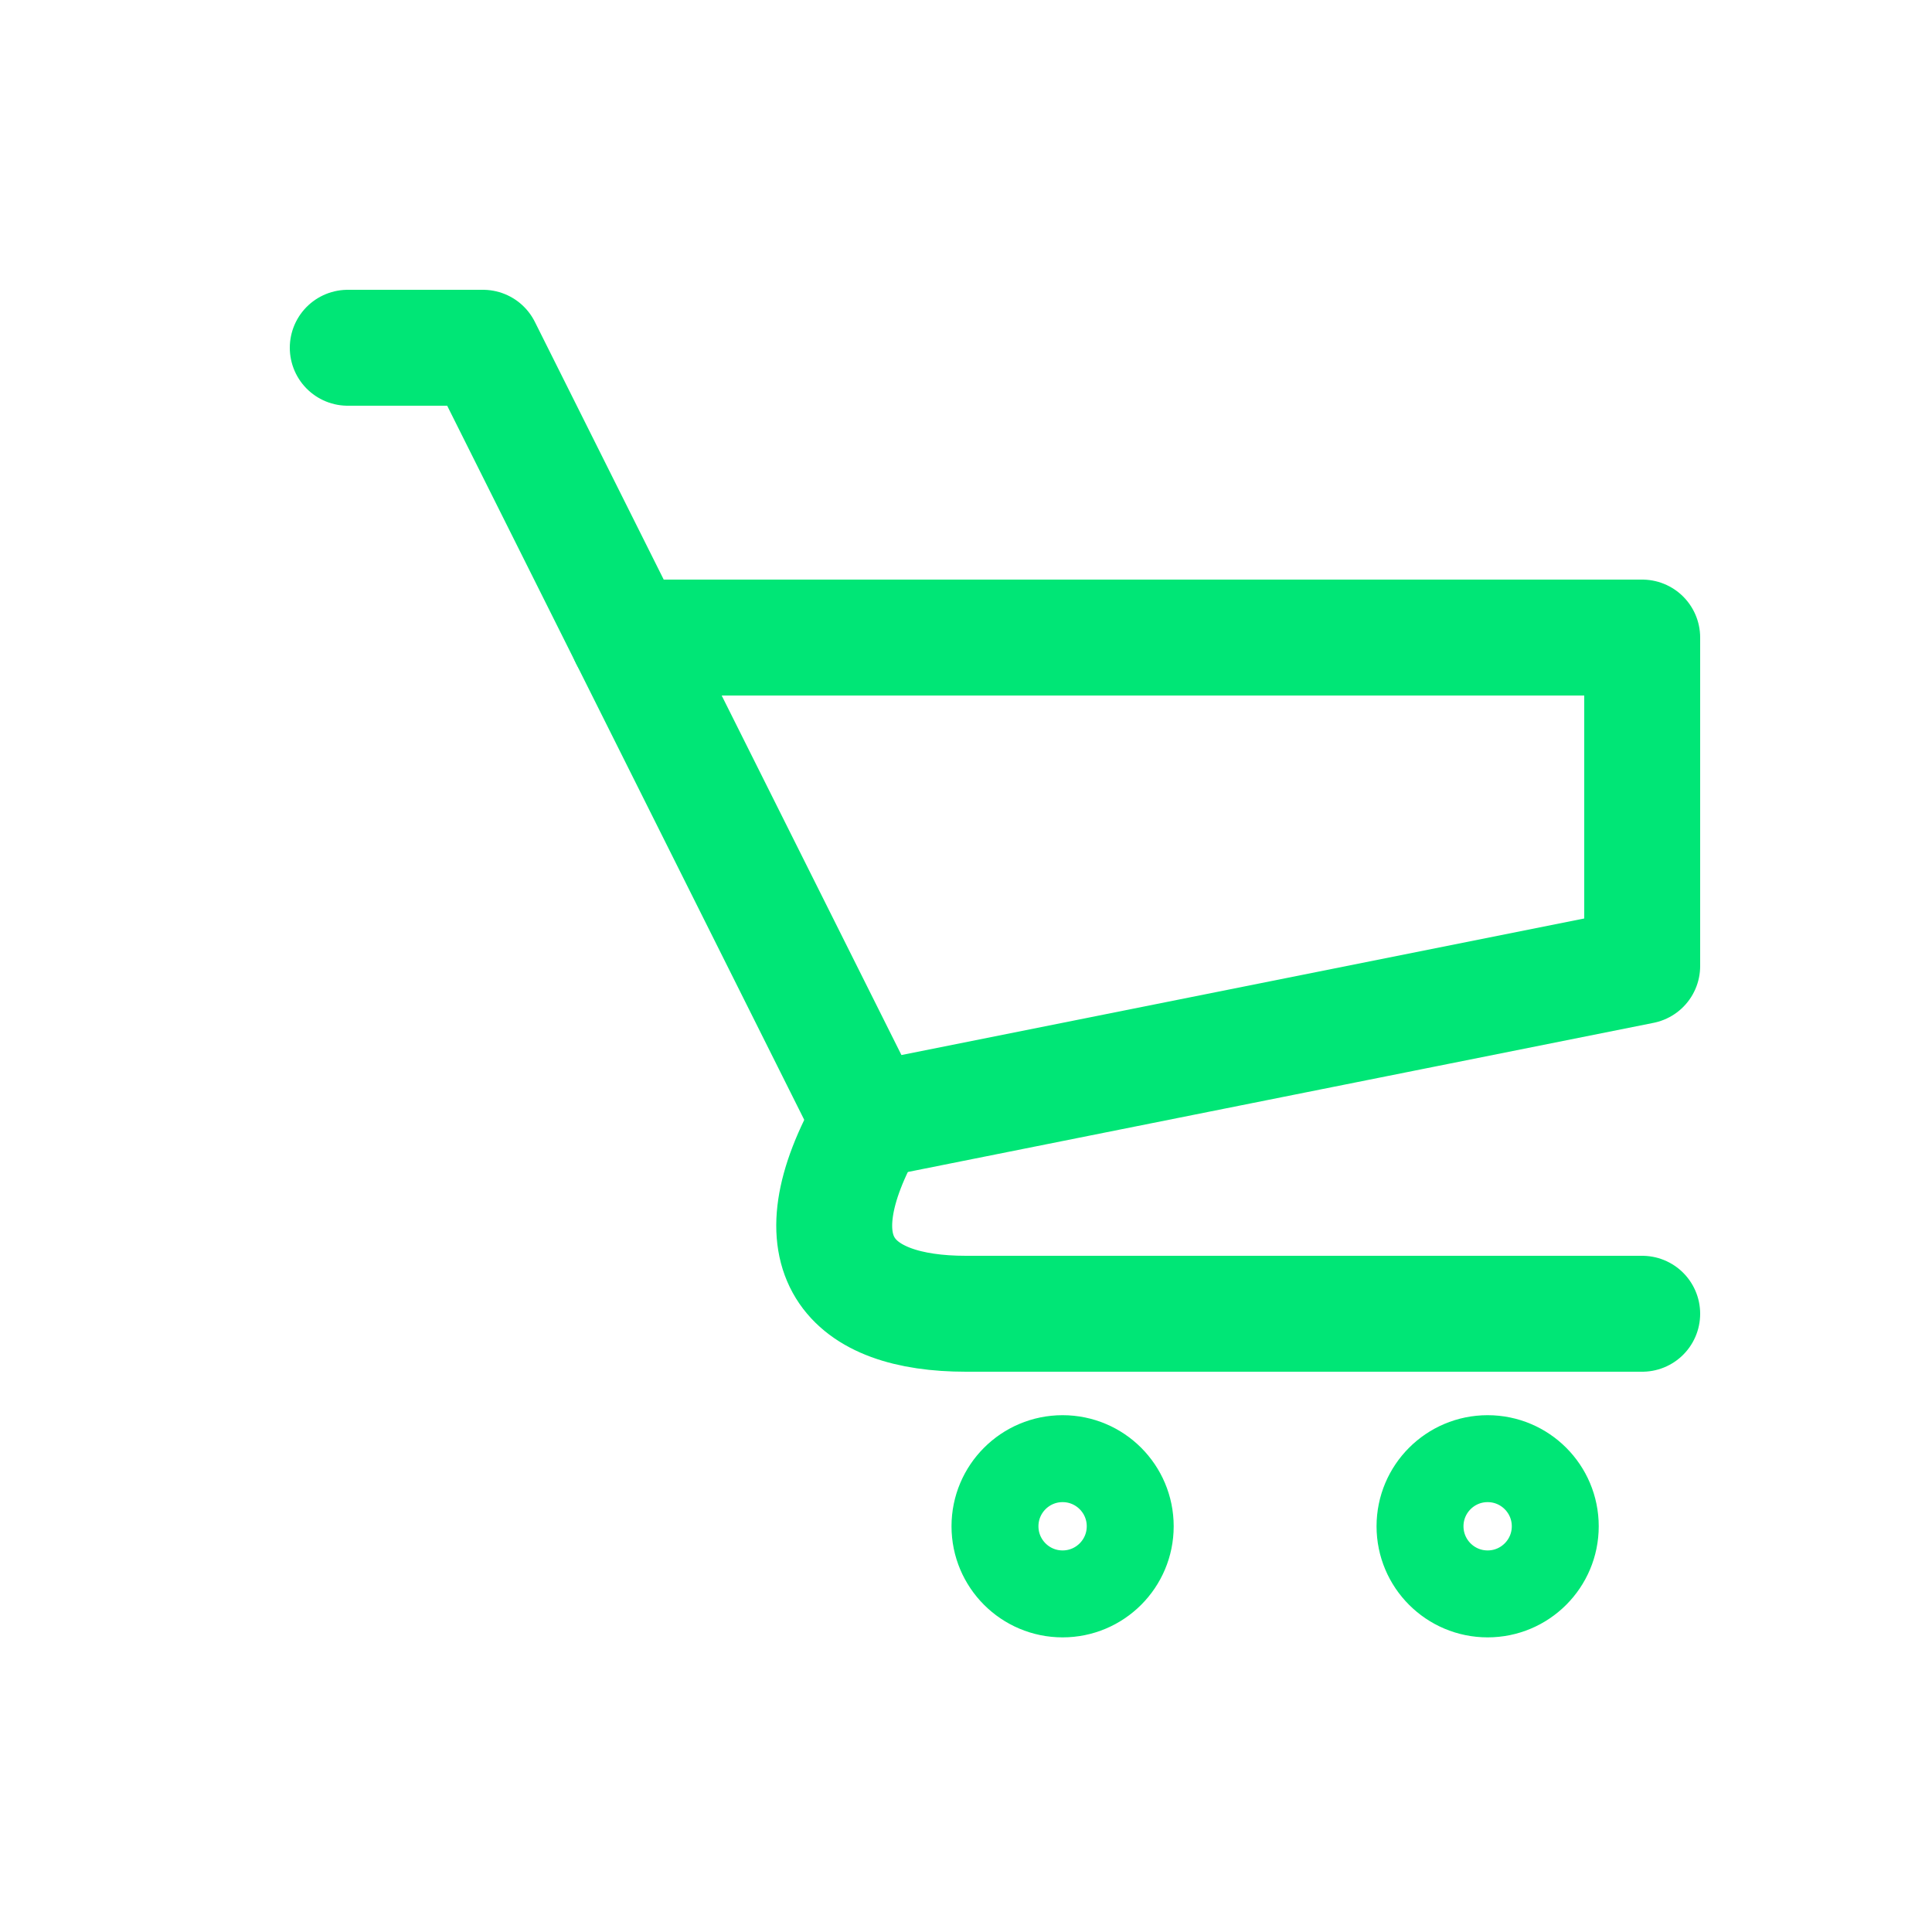
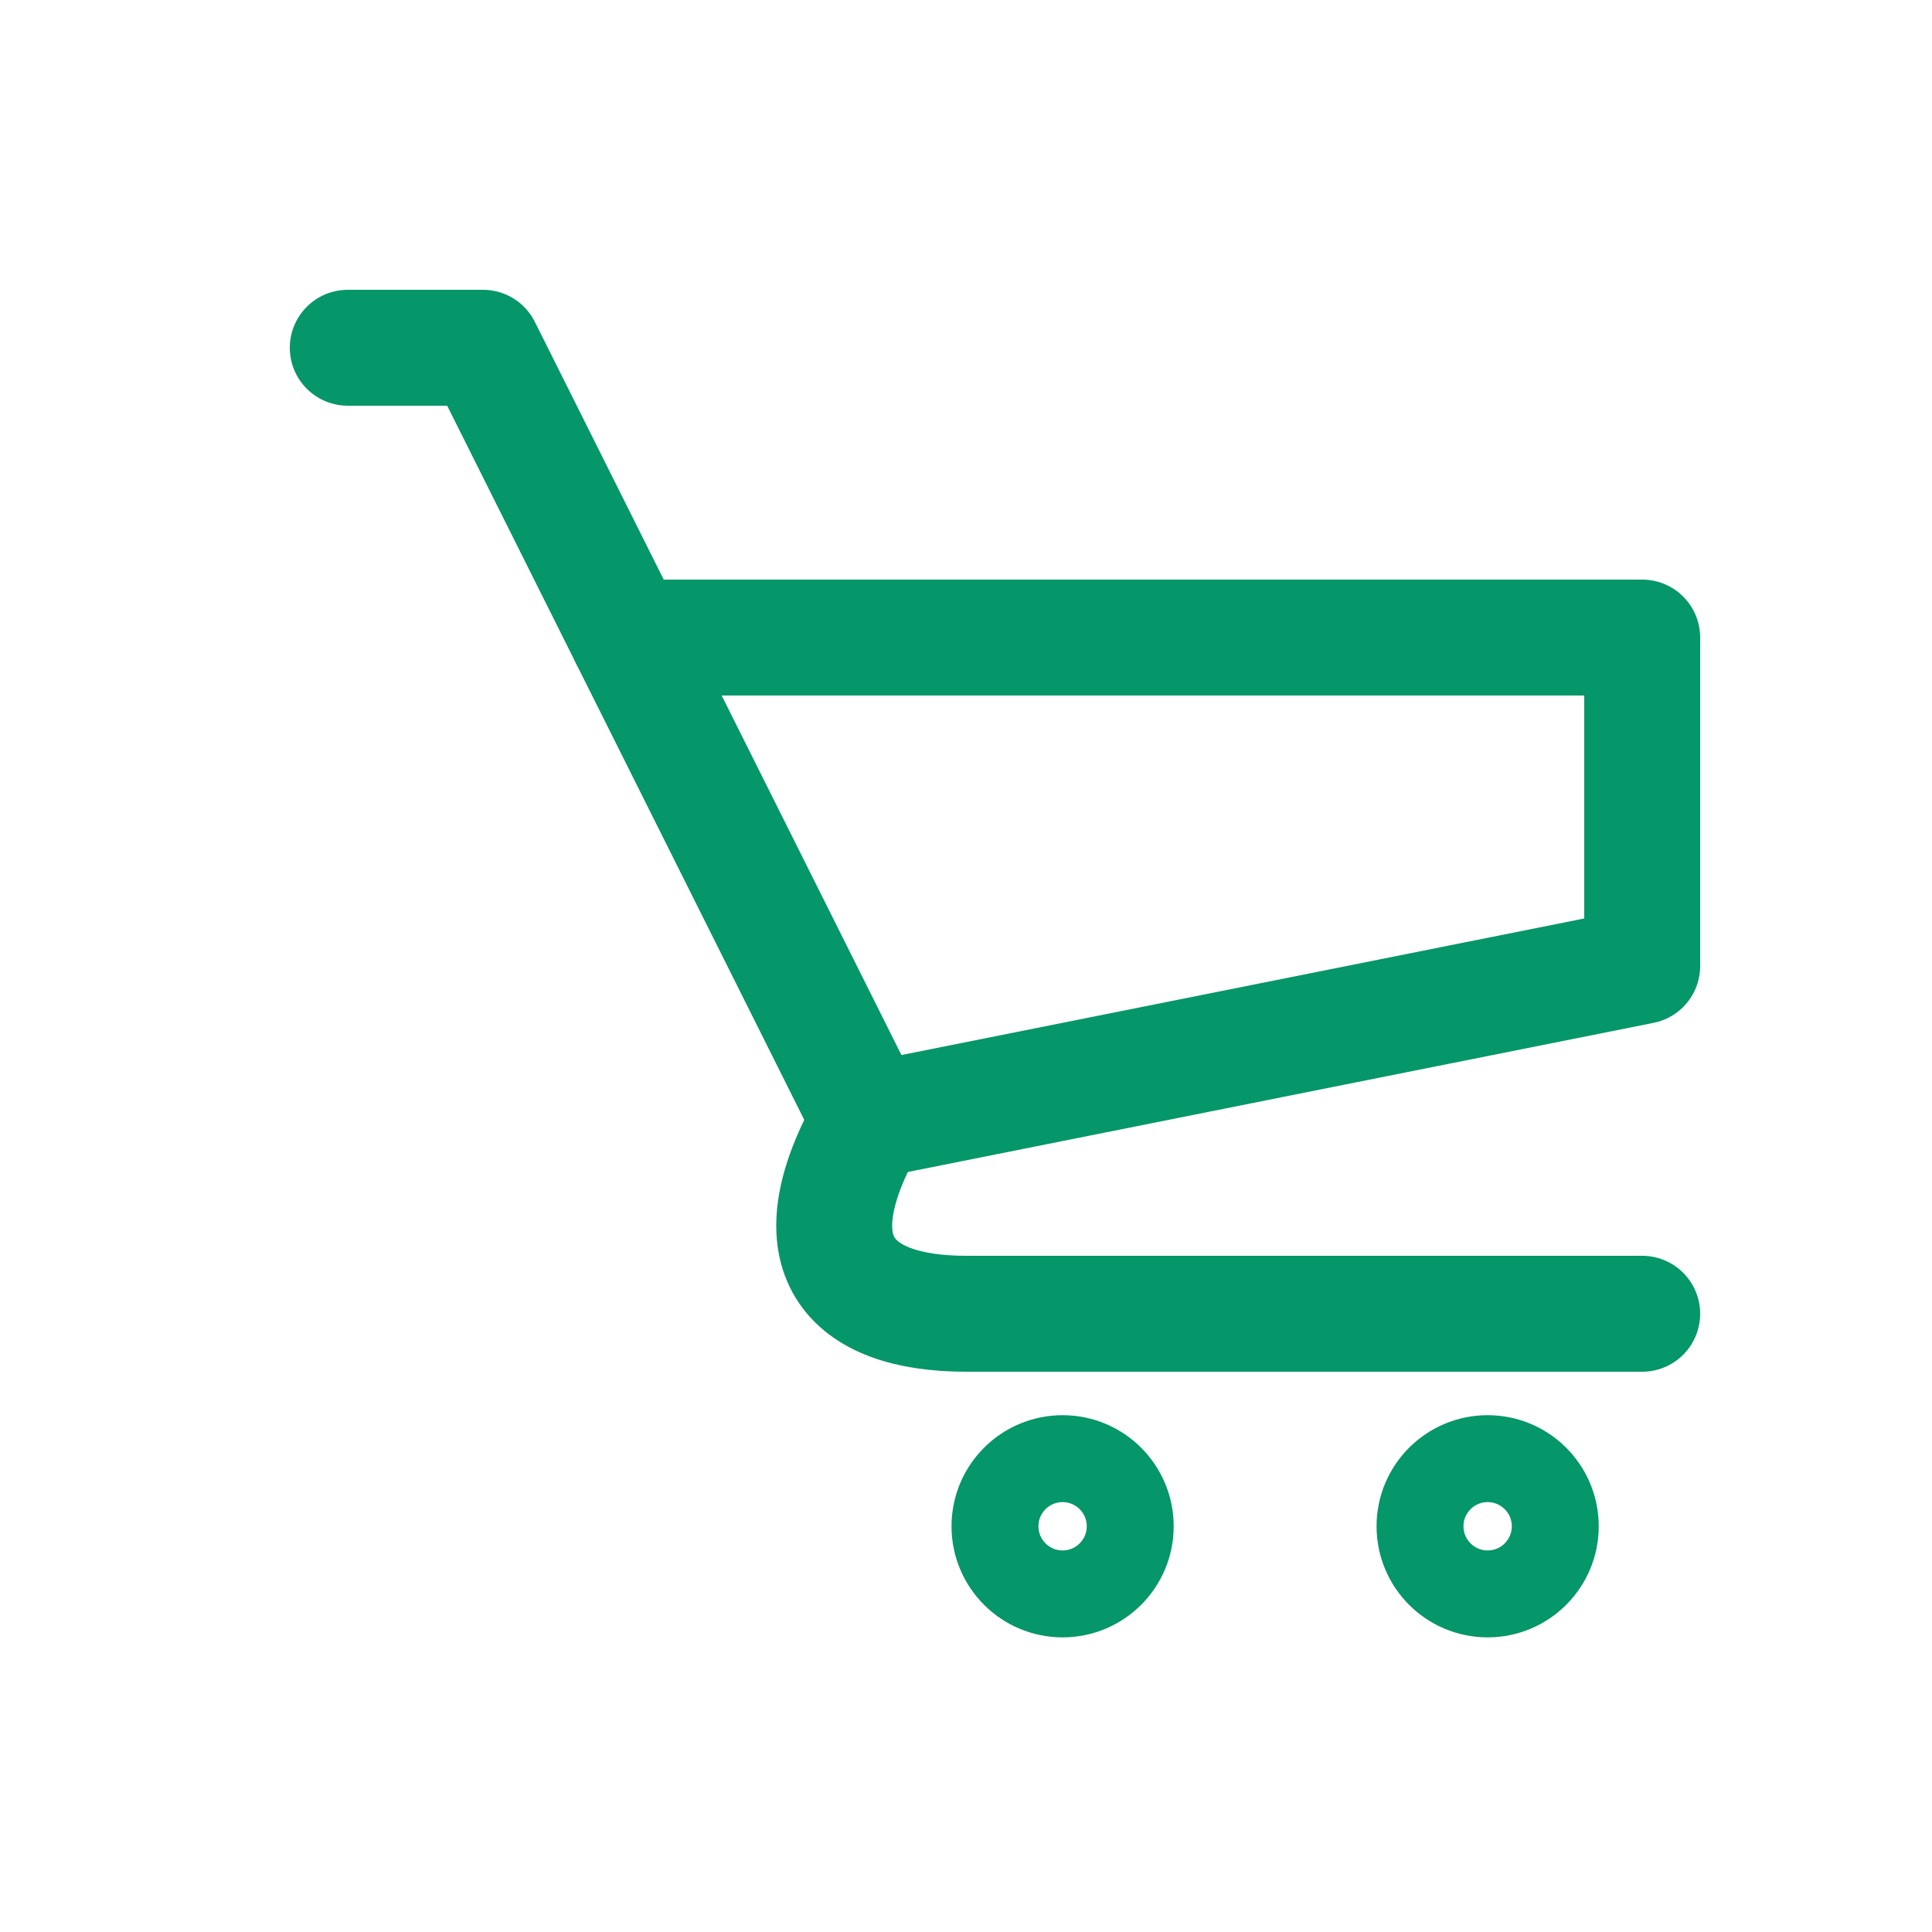
<svg xmlns="http://www.w3.org/2000/svg" viewBox="0 0 1000 1000" fill="none">
-   <path d="M 180 180 L 250 180 L 450 580" stroke="#00E676" stroke-width="60" stroke-linecap="round" stroke-linejoin="round" />
-   <path d="M 325 330 L 850 330 L 850 500 L 450 580" stroke="#00E676" stroke-width="60" stroke-linecap="round" stroke-linejoin="round" />
-   <path d="M 450 580 C 410 650, 440 680, 500 680 L 850 680" stroke="#00E676" stroke-width="60" stroke-linecap="round" stroke-linejoin="round" />
-   <circle cx="550" cy="790" r="35" stroke="#00E676" stroke-width="45" />
-   <circle cx="770" cy="790" r="35" stroke="#00E676" stroke-width="45" />
+   <path d="M 180 180 L 250 180 L 450 580" stroke="#059669" stroke-width="60" stroke-linecap="round" stroke-linejoin="round" />
+   <path d="M 325 330 L 850 330 L 850 500 L 450 580" stroke="#059669" stroke-width="60" stroke-linecap="round" stroke-linejoin="round" />
+   <path d="M 450 580 C 410 650, 440 680, 500 680 L 850 680" stroke="#059669" stroke-width="60" stroke-linecap="round" stroke-linejoin="round" />
+   <circle cx="550" cy="790" r="35" stroke="#059669" stroke-width="45" />
+   <circle cx="770" cy="790" r="35" stroke="#059669" stroke-width="45" />
</svg>
